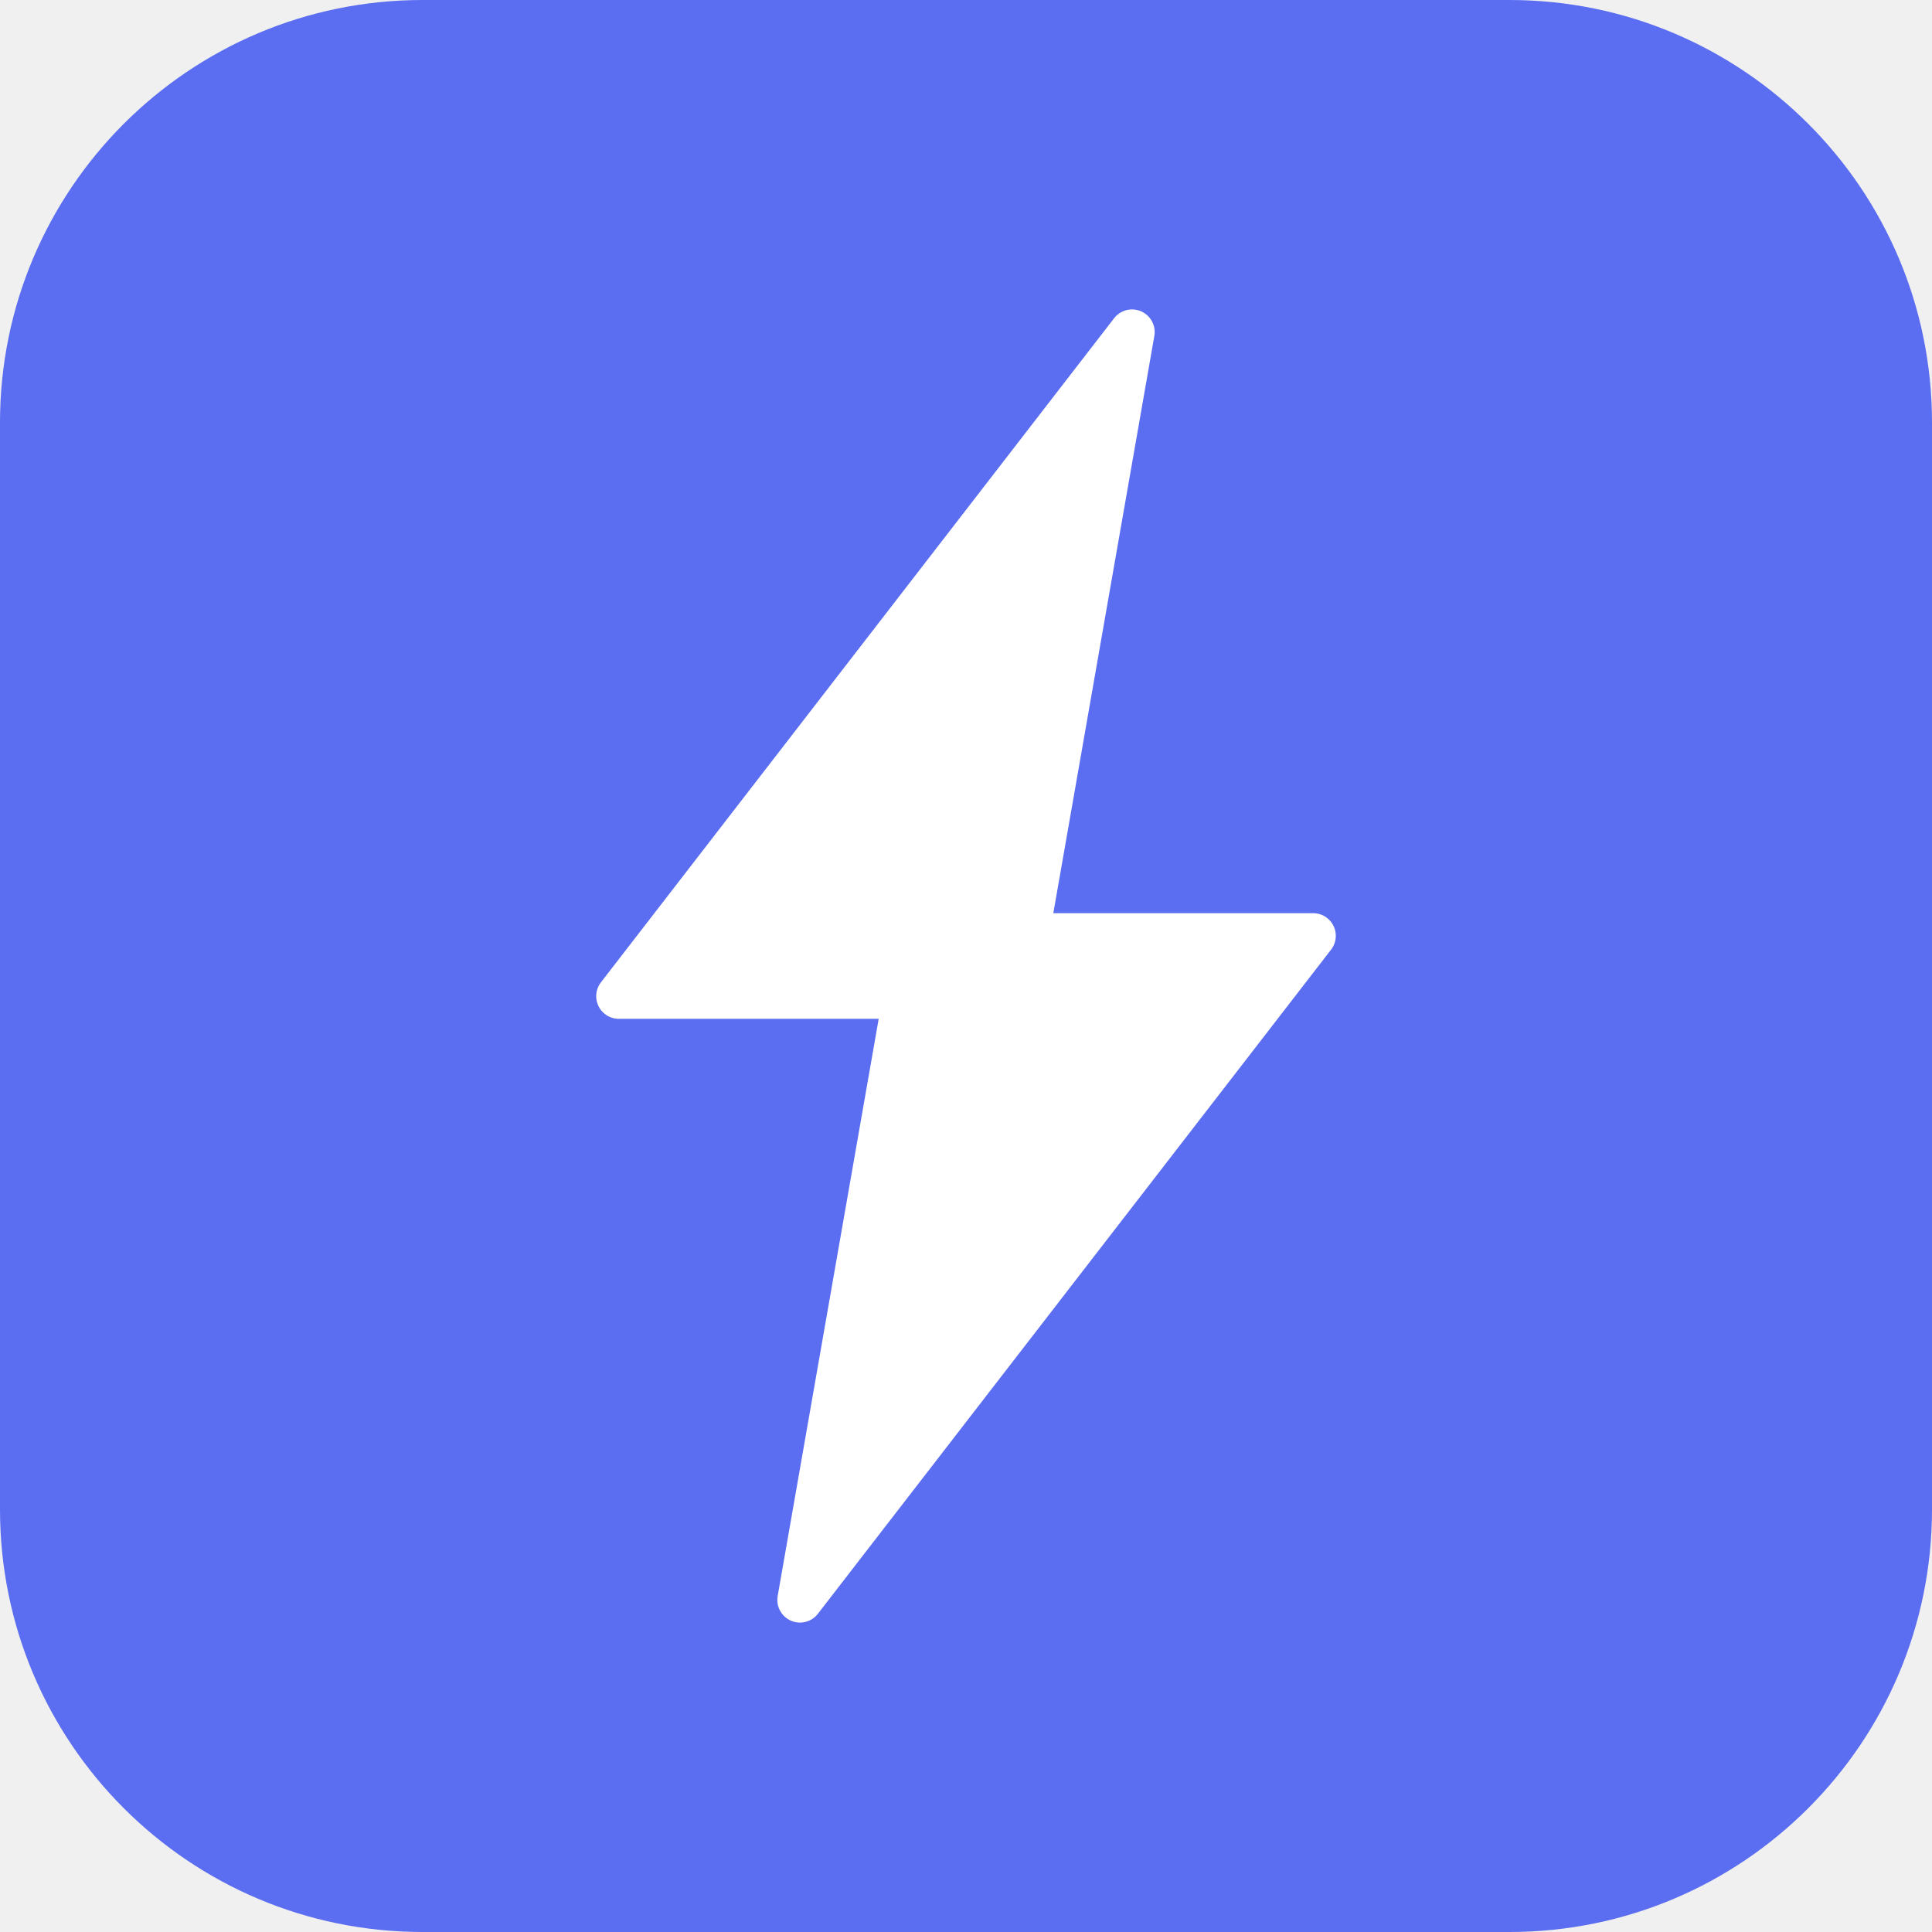
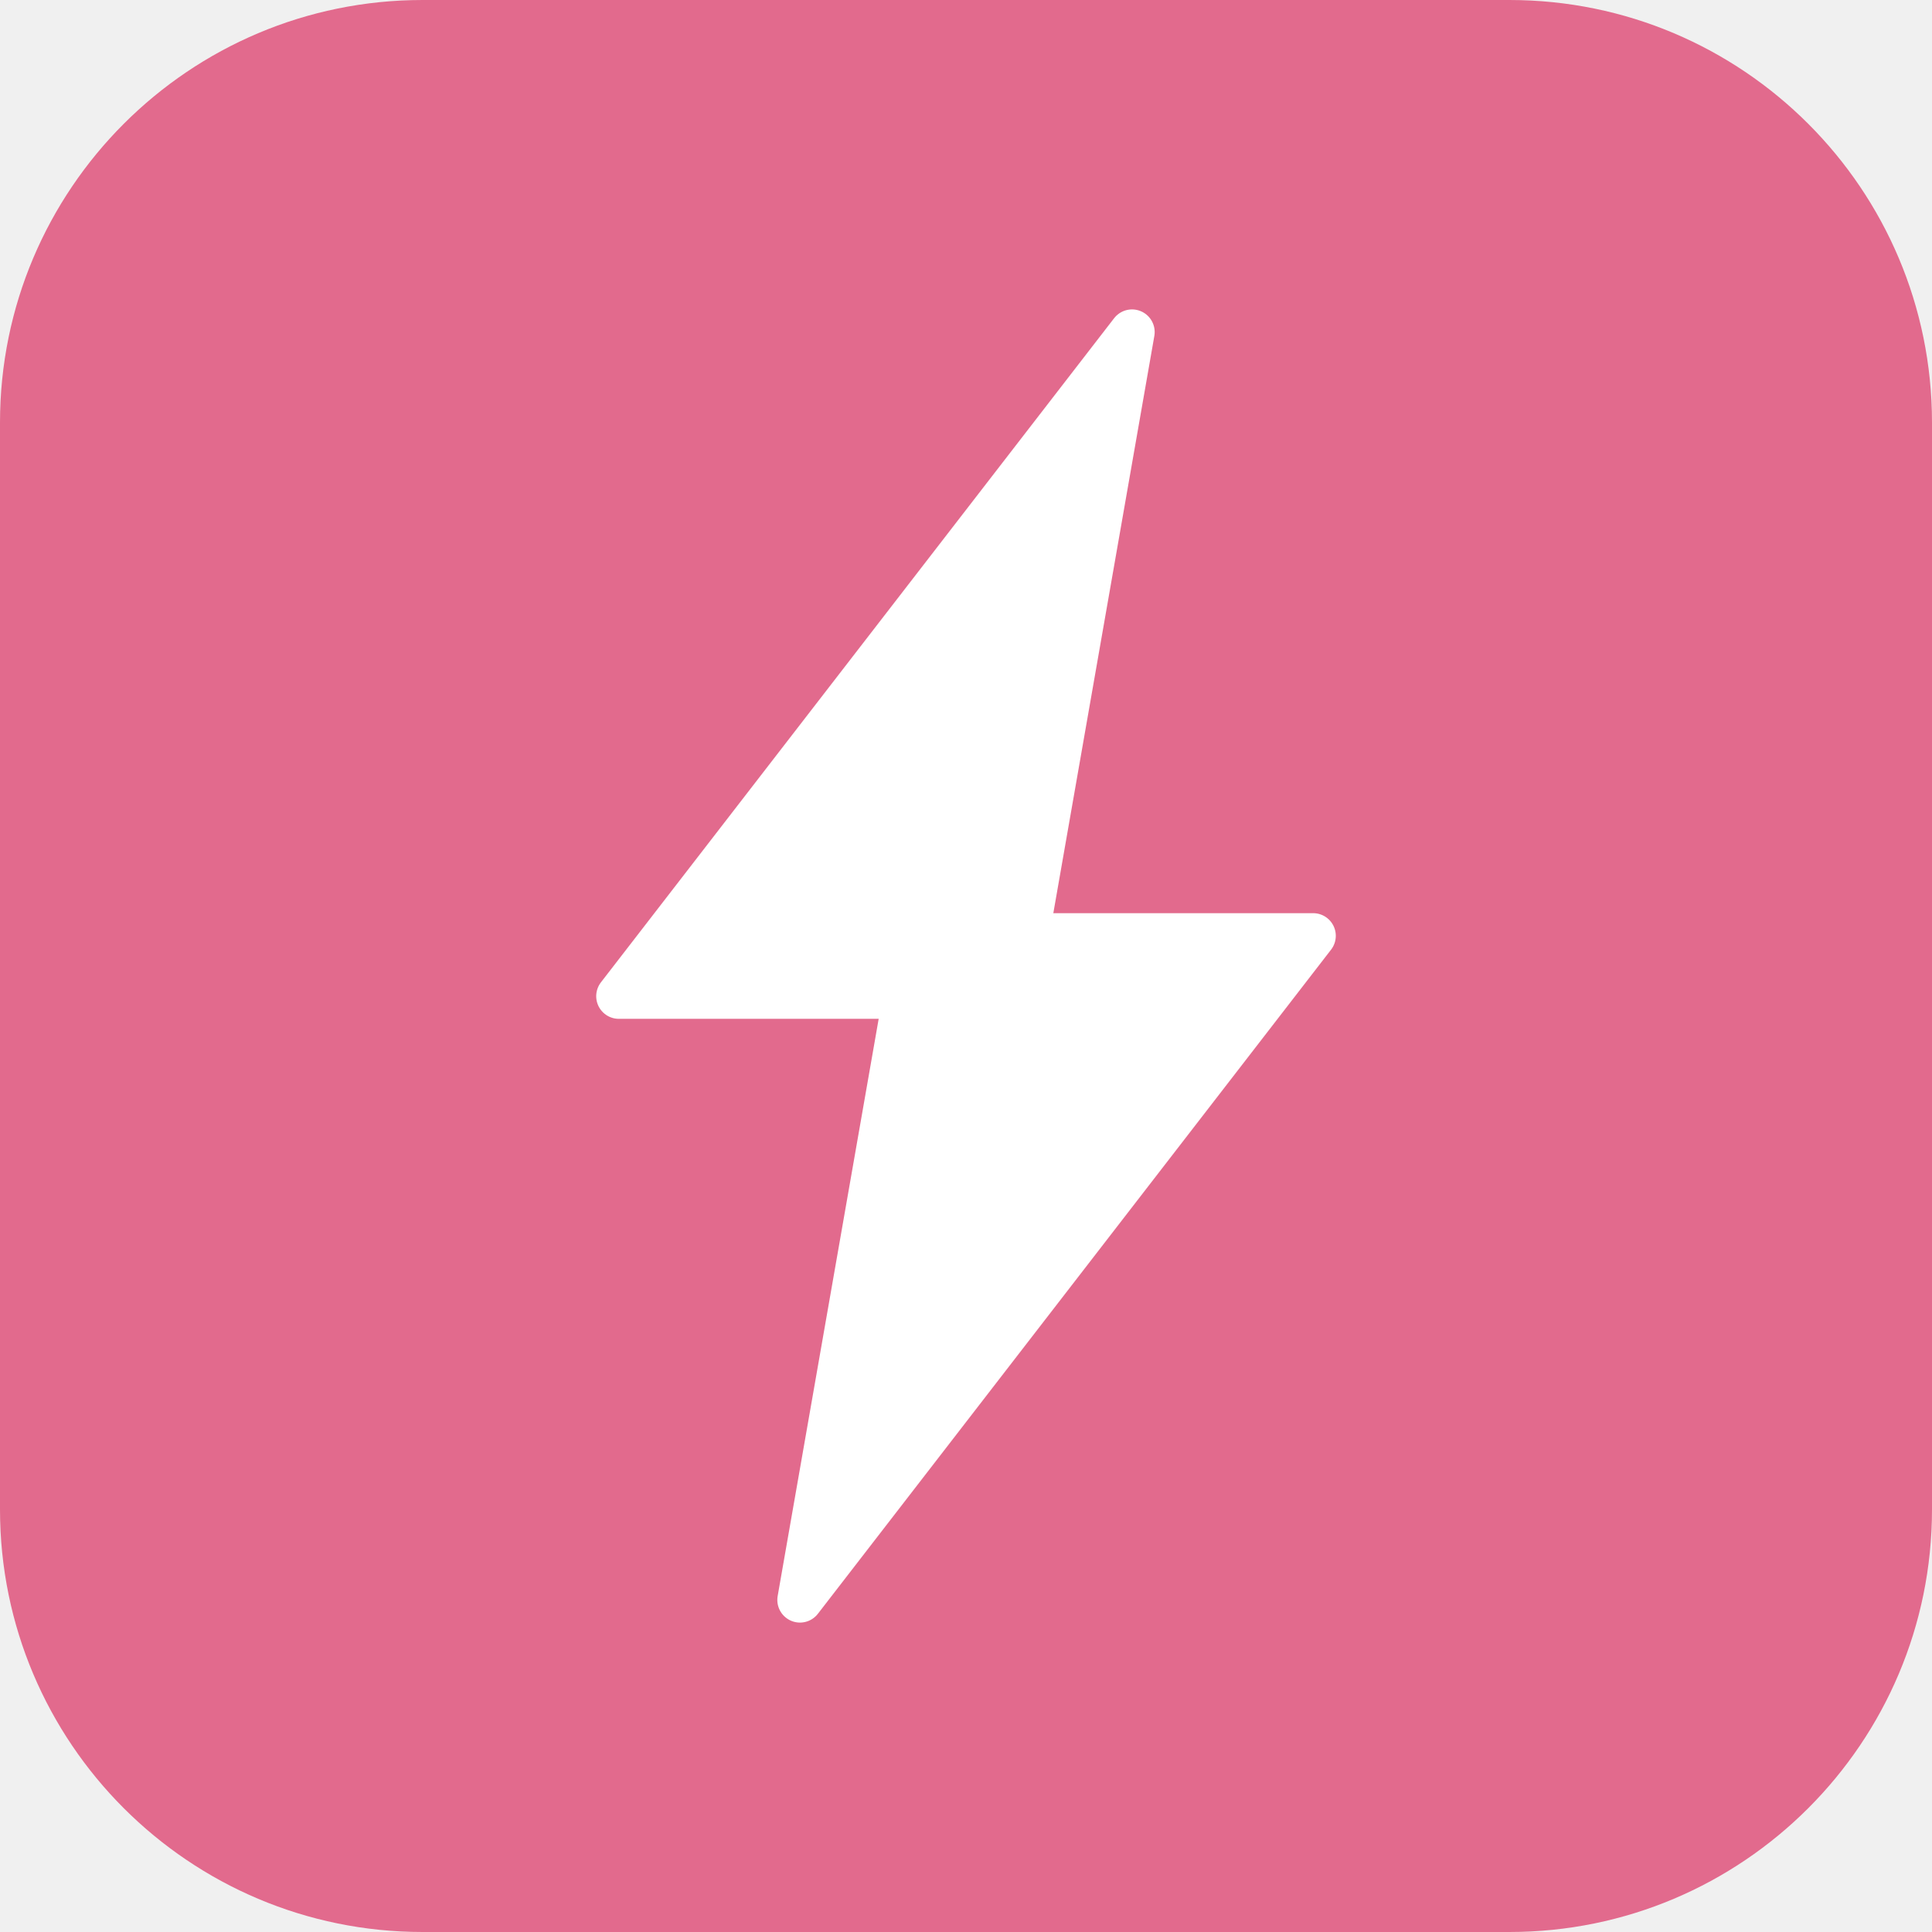
<svg xmlns="http://www.w3.org/2000/svg" width="64" height="64" viewBox="0 0 64 64" fill="none" role="img" aria-label="biri-youyaku">
-   <rect width="64" height="64" rx="14" fill="#5B6DF0" />
+   <rect width="64" height="64" rx="14" fill="#E26A8D" />
  <path d="M37.5 11 L20.5 33 L30 33 L26.5 53 L43.5 31 L34 31 Z" fill="#FFFFFF" stroke="#FFFFFF" stroke-width="1.5" stroke-linejoin="round" stroke-linecap="round" />
</svg>
